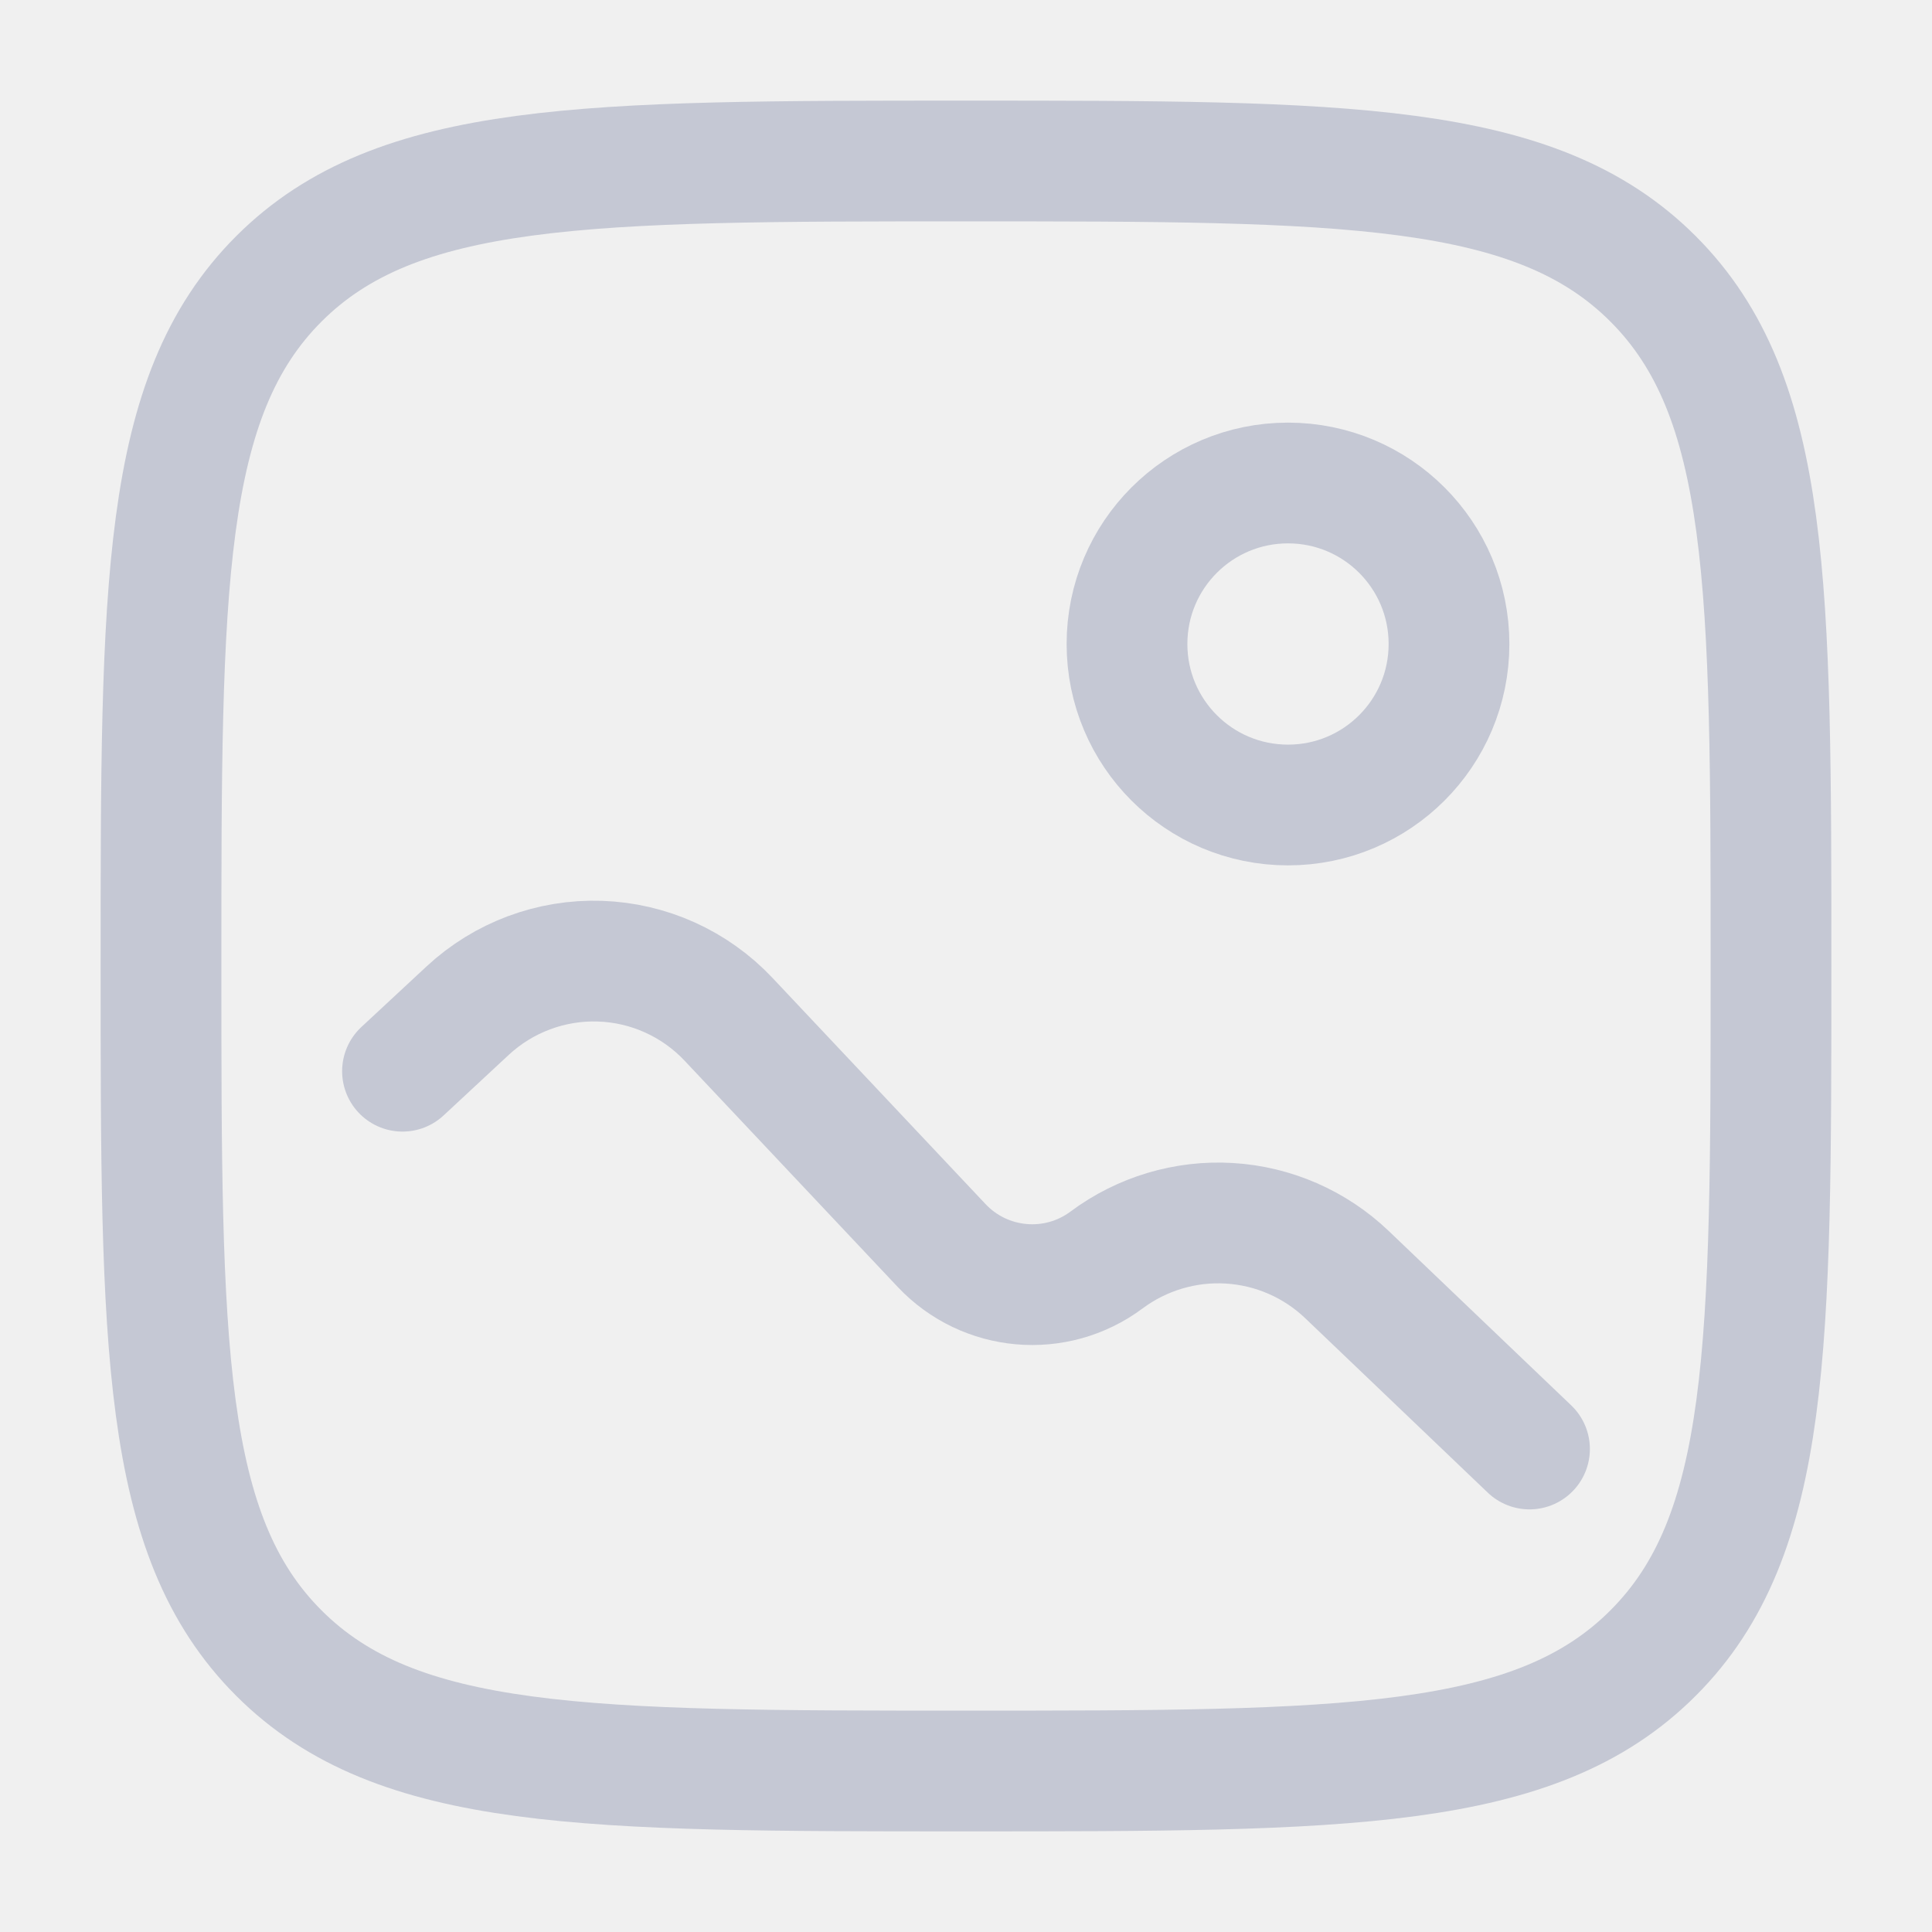
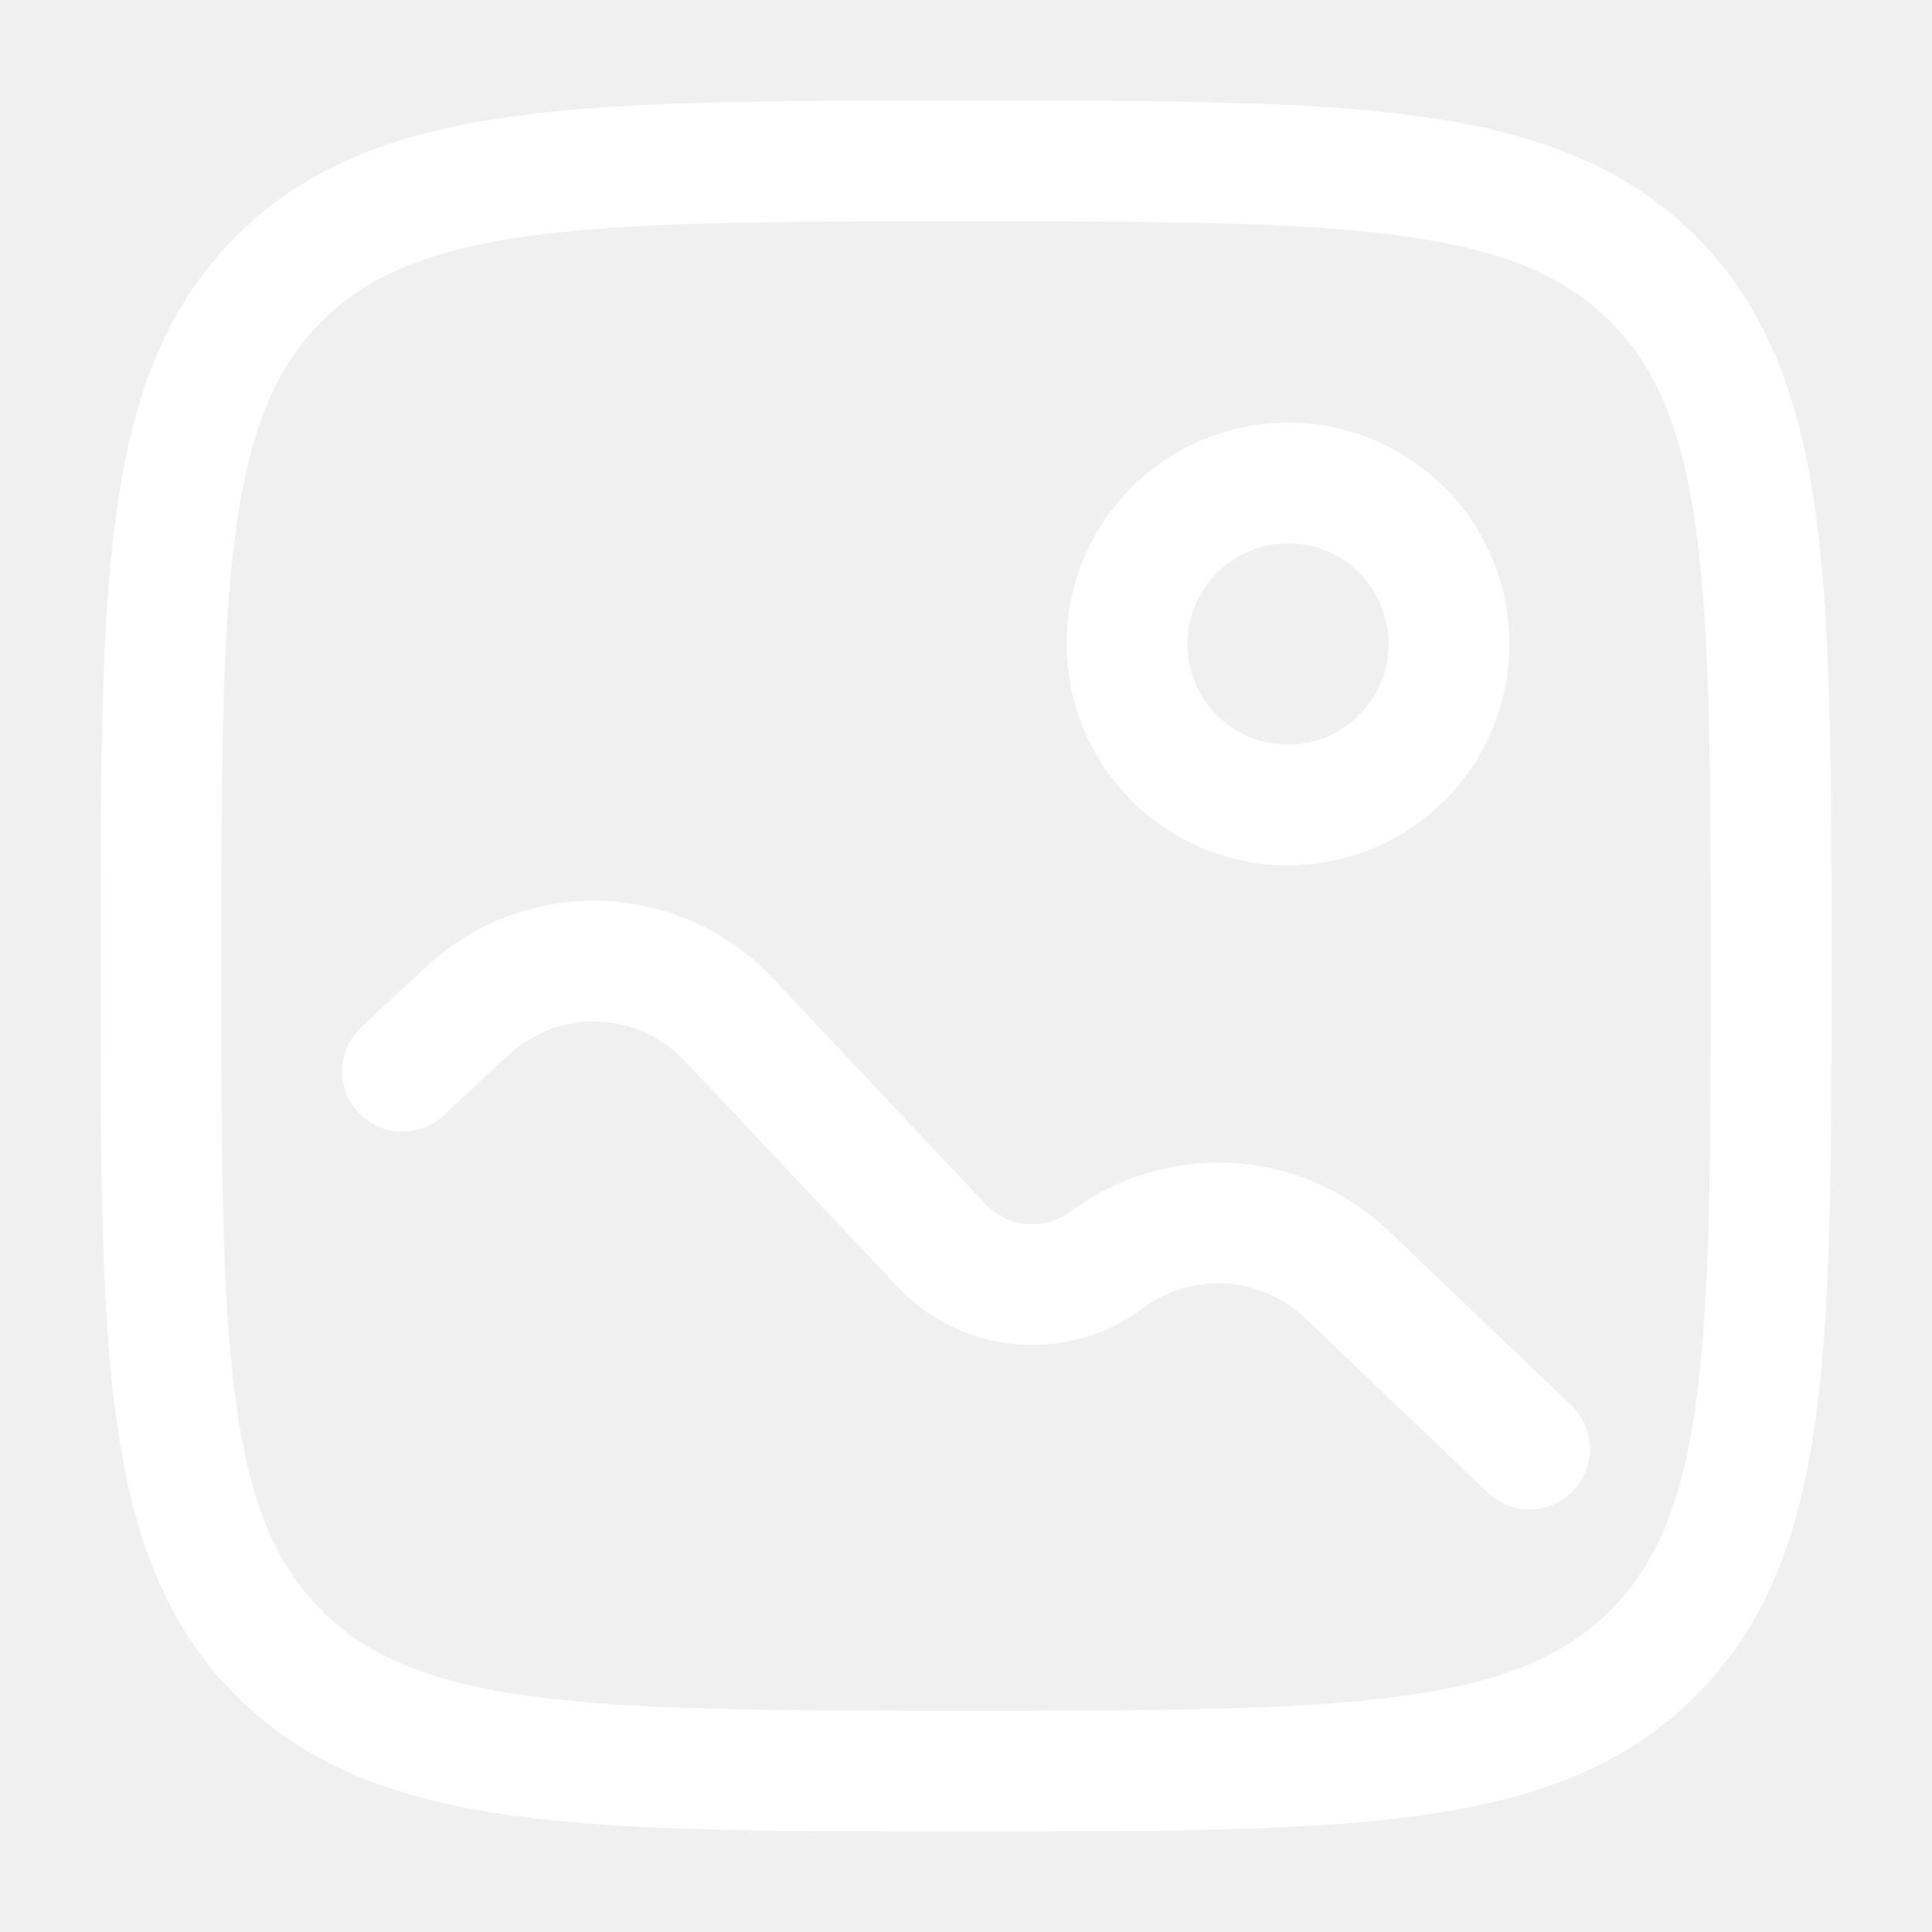
<svg xmlns="http://www.w3.org/2000/svg" width="24" height="24" viewBox="0 0 24 24" fill="none">
-   <path d="M2 12C2 7.286 2 4.929 3.464 3.464C4.93 2 7.286 2 12 2C16.714 2 19.071 2 20.535 3.464C22 4.93 22 7.286 22 12C22 16.714 22 19.071 20.535 20.535C19.072 22 16.714 22 12 22C7.286 22 4.929 22 3.464 20.535C2 19.072 2 16.714 2 12Z" stroke="#C5C8D4" stroke-width="1.5" />
-   <path d="M16 10C17.105 10 18 9.105 18 8C18 6.895 17.105 6 16 6C14.895 6 14 6.895 14 8C14 9.105 14.895 10 16 10Z" stroke="#C5C8D4" stroke-width="1.5" />
-   <path d="M5 13.307L5.81 12.554C6.255 12.141 6.845 11.92 7.452 11.94C8.059 11.96 8.634 12.22 9.05 12.662L11.697 15.472C12.236 16.044 13.117 16.121 13.746 15.652C14.185 15.325 14.726 15.163 15.272 15.196C15.819 15.229 16.336 15.455 16.732 15.833L19 18" stroke="#C5C8D4" stroke-width="1.5" stroke-linecap="round" />
+   <path d="M2 12C2 7.286 2 4.929 3.464 3.464C4.93 2 7.286 2 12 2C16.714 2 19.071 2 20.535 3.464C22 4.93 22 7.286 22 12C22 16.714 22 19.071 20.535 20.535C19.072 22 16.714 22 12 22C7.286 22 4.929 22 3.464 20.535C2 19.072 2 16.714 2 12Z" stroke="white" stroke-width="1.5" />
+   <path d="M16 10C17.105 10 18 9.105 18 8C18 6.895 17.105 6 16 6C14.895 6 14 6.895 14 8C14 9.105 14.895 10 16 10Z" stroke="white" stroke-width="1.5" />
+   <path d="M5 13.307L5.81 12.554C6.255 12.141 6.845 11.92 7.452 11.94C8.059 11.96 8.634 12.22 9.05 12.662L11.697 15.472C12.236 16.044 13.117 16.121 13.746 15.652C14.185 15.325 14.726 15.163 15.272 15.196C15.819 15.229 16.336 15.455 16.732 15.833L19 18" stroke="white" stroke-width="1.5" stroke-linecap="round" />
</svg>
